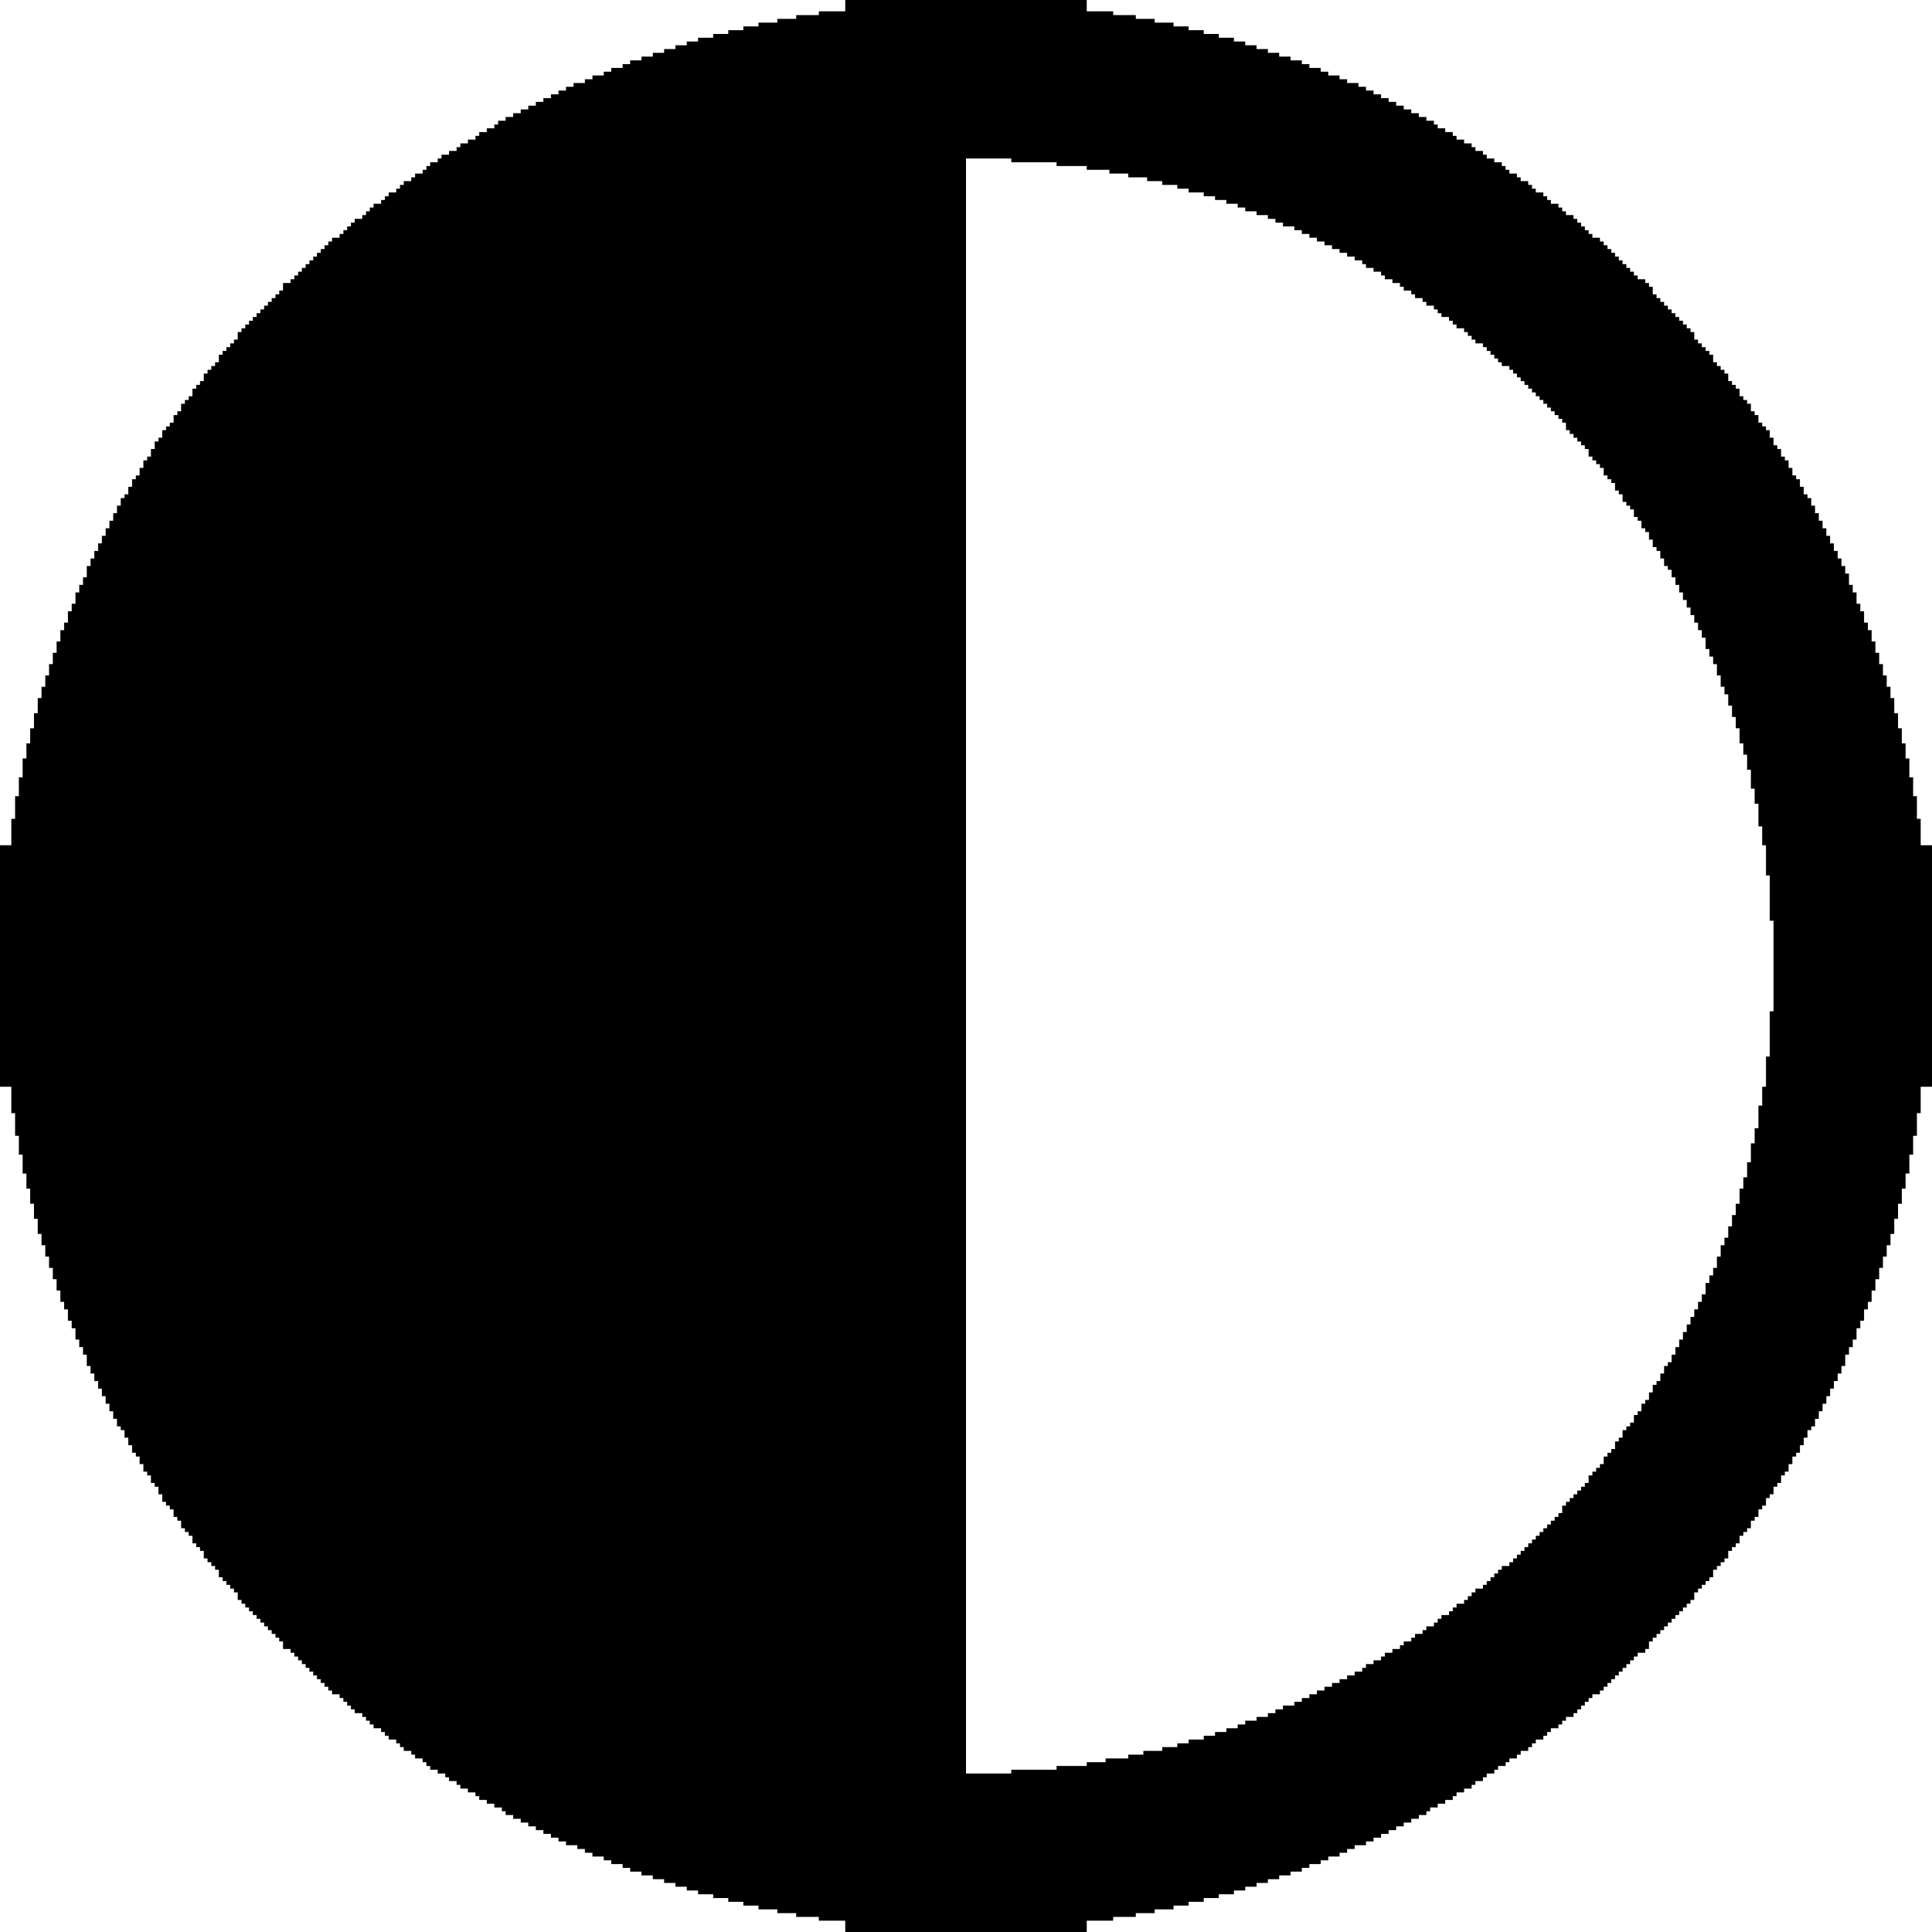
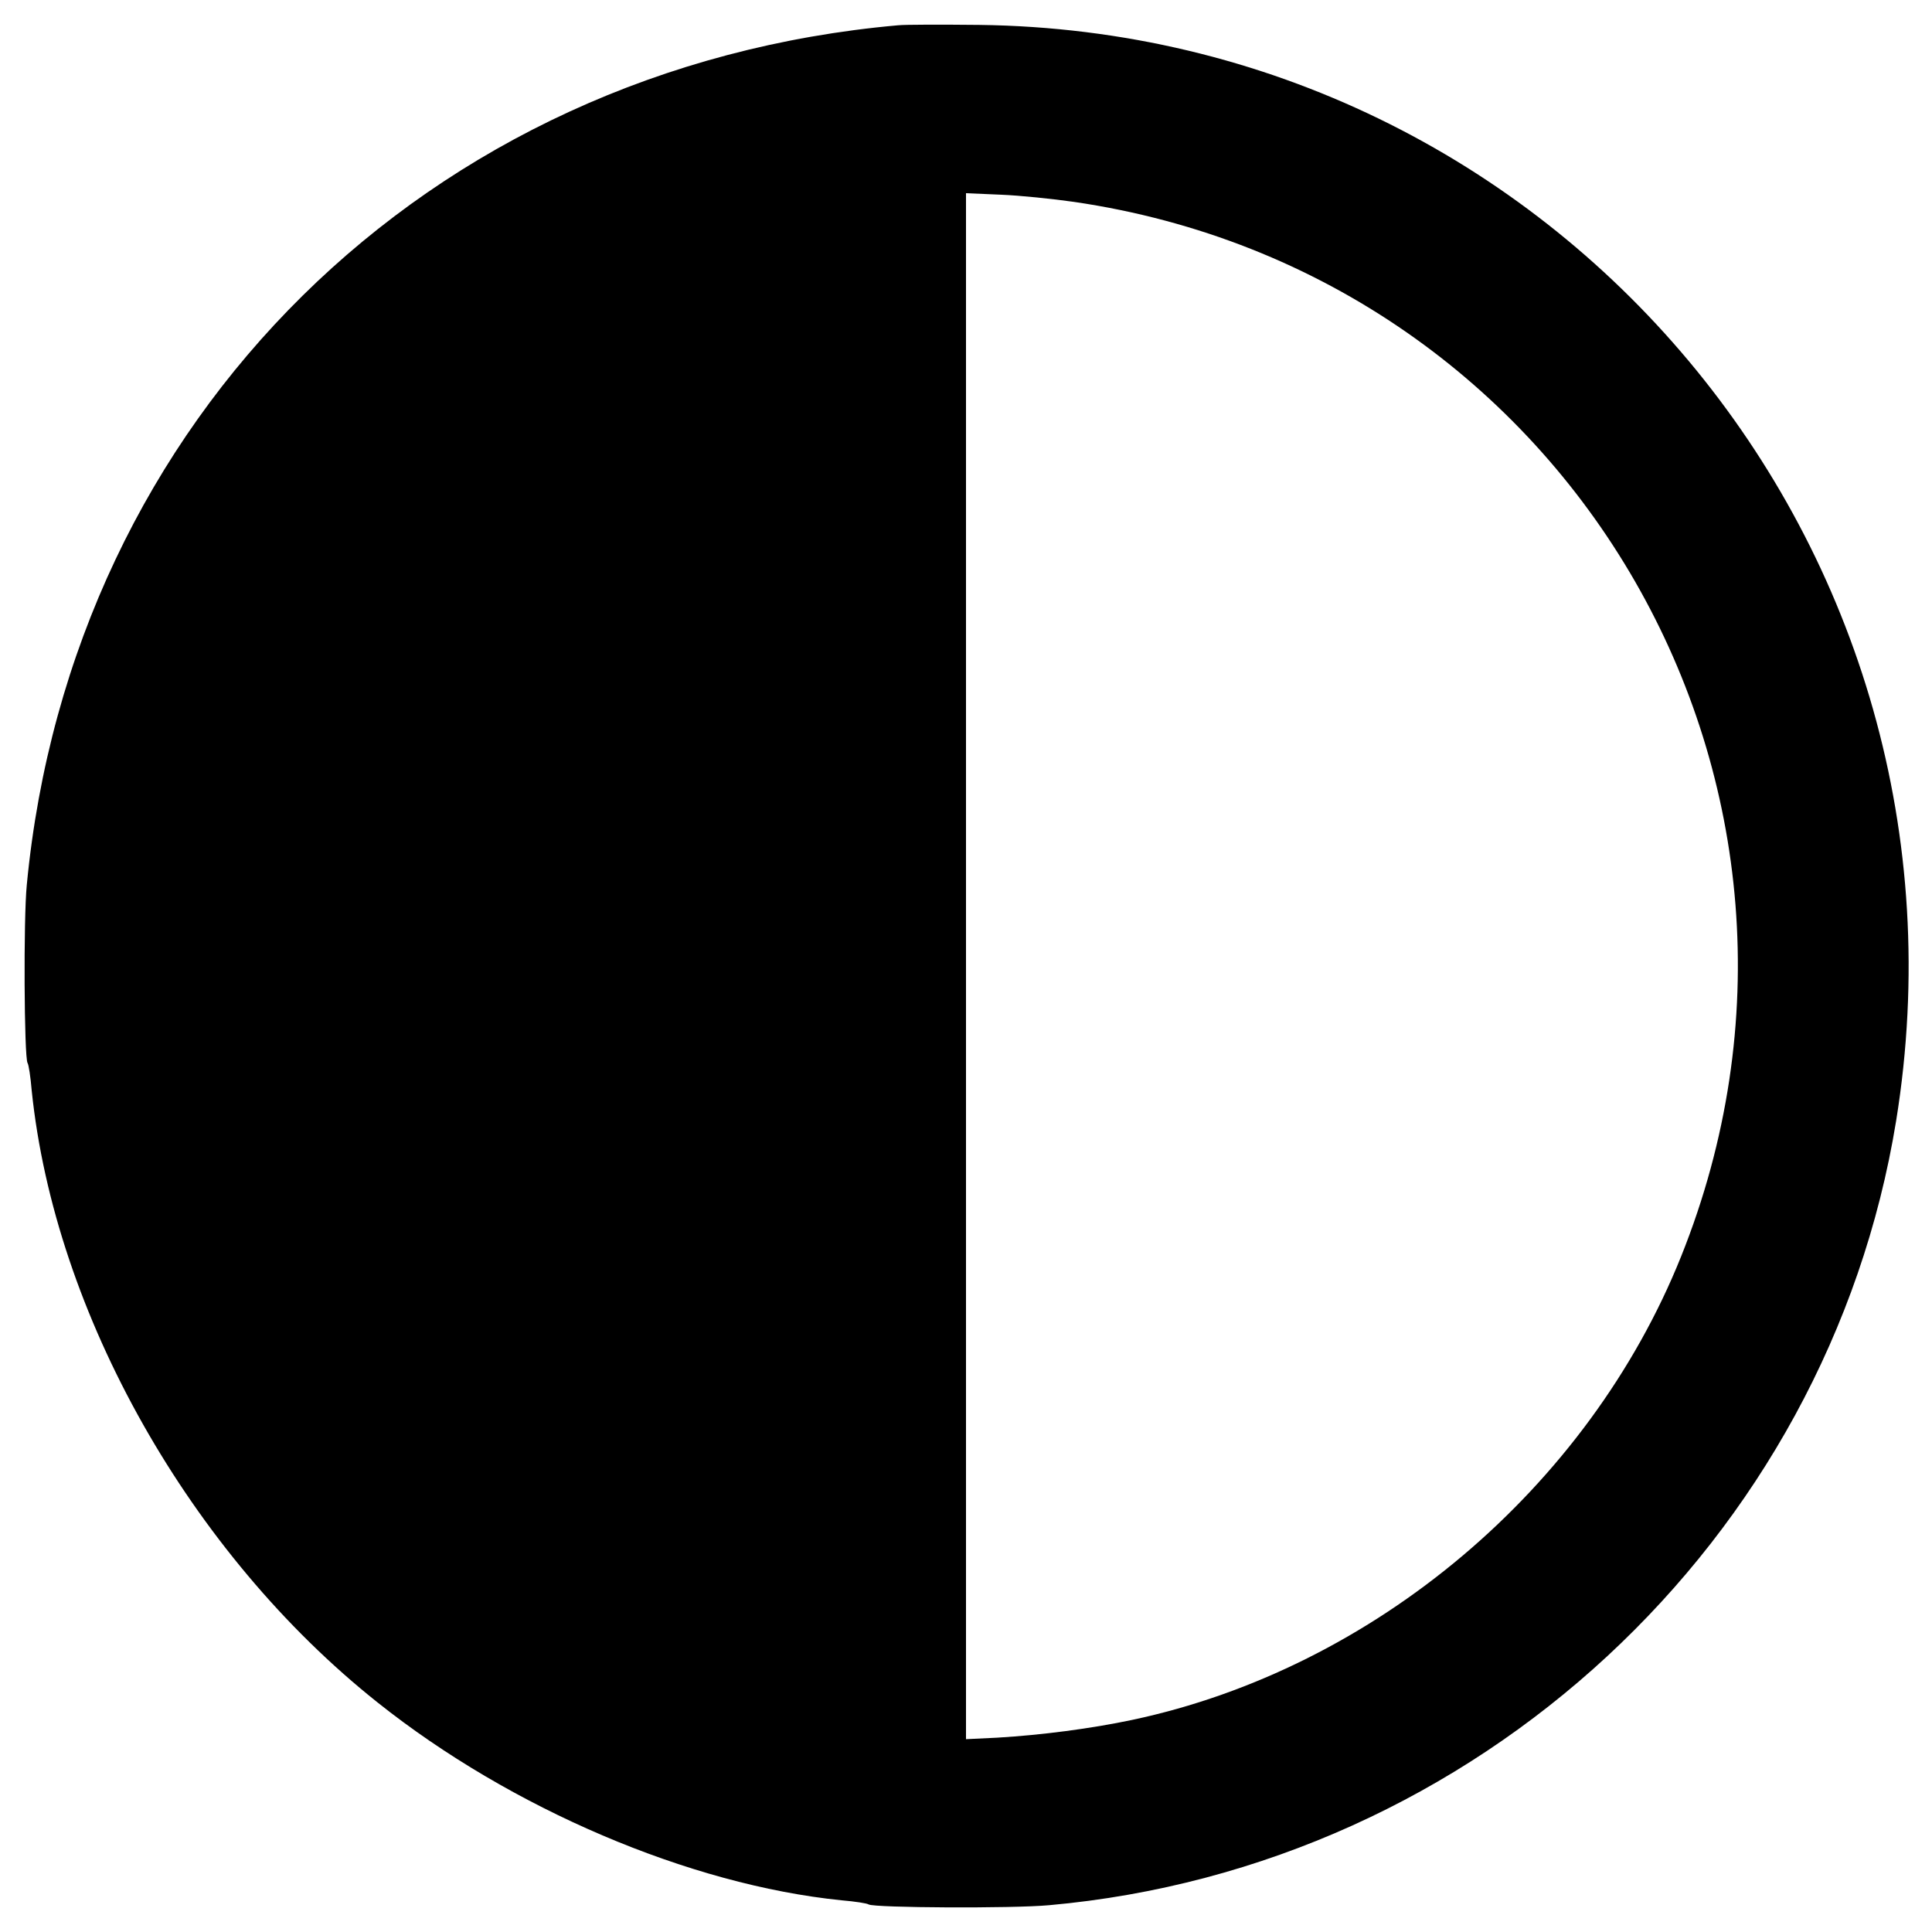
- <svg xmlns="http://www.w3.org/2000/svg" viewBox="0 0 512 512" width="512" height="512">
-   <path fill="#000" d="M224,0h64v1h-64zM224,1h64v1h-64zM224,2h64v1h-64zM217,3h78v1h-78zM211,4h90v1h-90zM206,5h100v1h-100zM201,6h110v1h-110zM197,7h118v1h-118zM193,8h126v1h-126zM189,9h134v1h-134zM185,10h142v1h-142zM182,11h148v1h-148zM179,12h154v1h-154zM176,13h160v1h-160zM173,14h166v1h-166zM170,15h172v1h-172zM167,16h178v1h-178zM165,17h182v1h-182zM162,18h188v1h-188zM160,19h192v1h-192zM157,20h198v1h-198zM155,21h202v1h-202zM152,22h208v1h-208zM150,23h212v1h-212zM148,24h216v1h-216zM146,25h220v1h-220zM144,26h224v1h-224zM142,27h228v1h-228zM140,28h232v1h-232zM138,29h236v1h-236zM136,30h240v1h-240zM134,31h244v1h-244zM132,32h248v1h-248zM131,33h250v1h-250zM129,34h254v1h-254zM127,35h258v1h-258zM126,36h260v1h-260zM124,37h264v1h-264zM122,38h268v1h-268zM121,39h270v1h-270zM119,40h274v1h-274zM117,41h277v1h-277zM116,42h140v1h-140zM268,42h128v1h-128zM114,43h142v1h-142zM280,43h118v1h-118zM113,44h143v1h-143zM288,44h111v1h-111zM112,45h144v1h-144zM294,45h106v1h-106zM110,46h146v1h-146zM299,46h103v1h-103zM109,47h147v1h-147zM304,47h99v1h-99zM107,48h149v1h-149zM308,48h97v1h-97zM106,49h150v1h-150zM312,49h94v1h-94zM105,50h151v1h-151zM315,50h92v1h-92zM103,51h153v1h-153zM319,51h90v1h-90zM102,52h154v1h-154zM322,52h88v1h-88zM101,53h155v1h-155zM325,53h86v1h-86zM99,54h157v1h-157zM328,54h85v1h-85zM98,55h158v1h-158zM330,55h84v1h-84zM97,56h159v1h-159zM333,56h82v1h-82zM96,57h160v1h-160zM336,57h81v1h-81zM94,58h162v1h-162zM338,58h80v1h-80zM93,59h163v1h-163zM340,59h79v1h-79zM92,60h164v1h-164zM343,60h77v1h-77zM91,61h165v1h-165zM345,61h76v1h-76zM90,62h166v1h-166zM347,62h75v1h-75zM88,63h168v1h-168zM349,63h75v1h-75zM87,64h169v1h-169zM351,64h74v1h-74zM86,65h170v1h-170zM353,65h73v1h-73zM85,66h171v1h-171zM355,66h72v1h-72zM84,67h172v1h-172zM357,67h71v1h-71zM83,68h173v1h-173zM359,68h70v1h-70zM82,69h174v1h-174zM361,69h69v1h-69zM81,70h175v1h-175zM362,70h69v1h-69zM80,71h176v1h-176zM364,71h68v1h-68zM79,72h177v1h-177zM366,72h67v1h-67zM78,73h178v1h-178zM367,73h67v1h-67zM77,74h179v1h-179zM369,74h67v1h-67zM75,75h181v1h-181zM371,75h66v1h-66zM75,76h181v1h-181zM372,76h66v1h-66zM74,77h182v1h-182zM374,77h64v1h-64zM73,78h183v1h-183zM375,78h64v1h-64zM72,79h184v1h-184zM377,79h63v1h-63zM71,80h185v1h-185zM378,80h63v1h-63zM70,81h186v1h-186zM380,81h62v1h-62zM69,82h187v1h-187zM381,82h62v1h-62zM68,83h188v1h-188zM382,83h62v1h-62zM67,84h189v1h-189zM384,84h61v1h-61zM66,85h190v1h-190zM385,85h61v1h-61zM65,86h191v1h-191zM386,86h61v1h-61zM64,87h192v1h-192zM388,87h60v1h-60zM63,88h193v1h-193zM389,88h60v1h-60zM63,89h193v1h-193zM390,89h59v1h-59zM62,90h194v1h-194zM391,90h59v1h-59zM61,91h195v1h-195zM393,91h58v1h-58zM60,92h196v1h-196zM394,92h58v1h-58zM59,93h197v1h-197zM395,93h58v1h-58zM58,94h198v1h-198zM396,94h58v1h-58zM58,95h198v1h-198zM397,95h57v1h-57zM57,96h199v1h-199zM398,96h57v1h-57zM56,97h200v1h-200zM400,97h56v1h-56zM55,98h201v1h-201zM401,98h56v1h-56zM54,99h202v1h-202zM402,99h56v1h-56zM54,100h202v1h-202zM403,100h55v1h-55zM53,101h203v1h-203zM404,101h55v1h-55zM52,102h204v1h-204zM405,102h55v1h-55zM51,103h205v1h-205zM406,103h55v1h-55zM51,104h205v1h-205zM407,104h54v1h-54zM50,105h206v1h-206zM408,105h54v1h-54zM49,106h207v1h-207zM409,106h54v1h-54zM48,107h208v1h-208zM410,107h54v1h-54zM48,108h208v1h-208zM411,108h53v1h-53zM47,109h209v1h-209zM412,109h53v1h-53zM46,110h210v1h-210zM413,110h53v1h-53zM46,111h210v1h-210zM414,111h52v1h-52zM45,112h211v1h-211zM415,112h52v1h-52zM44,113h212v1h-212zM415,113h53v1h-53zM43,114h213v1h-213zM416,114h53v1h-53zM43,115h213v1h-213zM417,115h52v1h-52zM42,116h214v1h-214zM418,116h52v1h-52zM41,117h215v1h-215zM419,117h51v1h-51zM41,118h215v1h-215zM420,118h51v1h-51zM40,119h216v1h-216zM421,119h51v1h-51zM40,120h216v1h-216zM421,120h51v1h-51zM39,121h217v1h-217zM422,121h51v1h-51zM38,122h218v1h-218zM423,122h51v1h-51zM38,123h218v1h-218zM424,123h50v1h-50zM37,124h219v1h-219zM425,124h50v1h-50zM37,125h219v1h-219zM425,125h50v1h-50zM36,126h220v1h-220zM426,126h50v1h-50zM35,127h221v1h-221zM427,127h50v1h-50zM35,128h221v1h-221zM428,128h49v1h-49zM34,129h222v1h-222zM428,129h50v1h-50zM34,130h222v1h-222zM429,130h49v1h-49zM33,131h223v1h-223zM430,131h49v1h-49zM32,132h224v1h-224zM430,132h50v1h-50zM32,133h224v1h-224zM431,133h49v1h-49zM31,134h225v1h-225zM432,134h49v1h-49zM31,135h225v1h-225zM433,135h48v1h-48zM30,136h226v1h-226zM433,136h49v1h-49zM30,137h226v1h-226zM434,137h48v1h-48zM29,138h227v1h-227zM435,138h48v1h-48zM29,139h227v1h-227zM435,139h48v1h-48zM28,140h228v1h-228zM436,140h48v1h-48zM28,141h228v1h-228zM437,141h47v1h-47zM27,142h229v1h-229zM437,142h48v1h-48zM27,143h229v1h-229zM438,143h47v1h-47zM26,144h230v1h-230zM438,144h48v1h-48zM26,145h230v1h-230zM439,145h47v1h-47zM25,146h231v1h-231zM440,146h47v1h-47zM25,147h231v1h-231zM440,147h47v1h-47zM24,148h232v1h-232zM441,148h47v1h-47zM24,149h232v1h-232zM441,149h47v1h-47zM23,150h233v1h-233zM442,150h47v1h-47zM23,151h233v1h-233zM443,151h46v1h-46zM23,152h233v1h-233zM443,152h47v1h-47zM22,153h234v1h-234zM444,153h46v1h-46zM22,154h234v1h-234zM444,154h46v1h-46zM21,155h235v1h-235zM445,155h46v1h-46zM21,156h235v1h-235zM445,156h46v1h-46zM20,157h236v1h-236zM446,157h46v1h-46zM20,158h236v1h-236zM446,158h46v1h-46zM20,159h236v1h-236zM447,159h45v1h-45zM19,160h237v1h-237zM447,160h46v1h-46zM19,161h237v1h-237zM448,161h45v1h-45zM18,162h238v1h-238zM448,162h46v1h-46zM18,163h238v1h-238zM449,163h45v1h-45zM18,164h238v1h-238zM449,164h45v1h-45zM17,165h239v1h-239zM450,165h45v1h-45zM17,166h239v1h-239zM450,166h45v1h-45zM16,167h240v1h-240zM451,167h45v1h-45zM16,168h240v1h-240zM451,168h45v1h-45zM16,169h240v1h-240zM452,169h44v1h-44zM15,170h241v1h-241zM452,170h45v1h-45zM15,171h241v1h-241zM452,171h45v1h-45zM15,172h241v1h-241zM453,172h44v1h-44zM14,173h242v1h-242zM453,173h45v1h-45zM14,174h242v1h-242zM454,174h44v1h-44zM14,175h242v1h-242zM454,175h44v1h-44zM13,176h243v1h-243zM455,176h44v1h-44zM13,177h243v1h-243zM455,177h44v1h-44zM13,178h243v1h-243zM455,178h44v1h-44zM12,179h244v1h-244zM456,179h44v1h-44zM12,180h244v1h-244zM456,180h44v1h-44zM12,181h244v1h-244zM456,181h44v1h-44zM11,182h245v1h-245zM457,182h44v1h-44zM11,183h245v1h-245zM457,183h44v1h-44zM11,184h245v1h-245zM458,184h43v1h-43zM10,185h246v1h-246zM458,185h44v1h-44zM10,186h246v1h-246zM458,186h44v1h-44zM10,187h246v1h-246zM459,187h43v1h-43zM10,188h246v1h-246zM459,188h43v1h-43zM9,189h247v1h-247zM459,189h44v1h-44zM9,190h247v1h-247zM460,190h43v1h-43zM9,191h247v1h-247zM460,191h43v1h-43zM9,192h247v1h-247zM460,192h43v1h-43zM8,193h248v1h-248zM461,193h43v1h-43zM8,194h248v1h-248zM461,194h43v1h-43zM8,195h248v1h-248zM461,195h43v1h-43zM8,196h248v1h-248zM461,196h43v1h-43zM7,197h249v1h-249zM462,197h43v1h-43zM7,198h249v1h-249zM462,198h43v1h-43zM7,199h249v1h-249zM462,199h43v1h-43zM7,200h249v1h-249zM463,200h42v1h-42zM6,201h250v1h-250zM463,201h43v1h-43zM6,202h250v1h-250zM463,202h43v1h-43zM6,203h250v1h-250zM463,203h43v1h-43zM6,204h250v1h-250zM464,204h42v1h-42zM6,205h250v1h-250zM464,205h42v1h-42zM5,206h251v1h-251zM464,206h43v1h-43zM5,207h251v1h-251zM464,207h43v1h-43zM5,208h251v1h-251zM464,208h43v1h-43zM5,209h251v1h-251zM465,209h42v1h-42zM5,210h251v1h-251zM465,210h42v1h-42zM4,211h252v1h-252zM465,211h43v1h-43zM4,212h252v1h-252zM465,212h43v1h-43zM4,213h252v1h-252zM466,213h42v1h-42zM4,214h252v1h-252zM466,214h42v1h-42zM4,215h252v1h-252zM466,215h42v1h-42zM4,216h252v1h-252zM466,216h42v1h-42zM3,217h253v1h-253zM466,217h43v1h-43zM3,218h253v1h-253zM466,218h43v1h-43zM3,219h253v1h-253zM467,219h42v1h-42zM3,220h253v1h-253zM467,220h42v1h-42zM3,221h253v1h-253zM467,221h42v1h-42zM3,222h253v1h-253zM467,222h42v1h-42zM3,223h253v1h-253zM467,223h42v1h-42zM0,224h256v1h-256zM468,224h44v1h-44zM0,225h256v1h-256zM468,225h44v1h-44zM0,226h256v1h-256zM468,226h44v1h-44zM0,227h256v1h-256zM468,227h44v1h-44zM0,228h256v1h-256zM468,228h44v1h-44zM0,229h256v1h-256zM468,229h44v1h-44zM0,230h256v1h-256zM468,230h44v1h-44zM0,231h256v1h-256zM468,231h44v1h-44zM0,232h256v1h-256zM469,232h43v1h-43zM0,233h256v1h-256zM469,233h43v1h-43zM0,234h256v1h-256zM469,234h43v1h-43zM0,235h256v1h-256zM469,235h43v1h-43zM0,236h256v1h-256zM469,236h43v1h-43zM0,237h256v1h-256zM469,237h43v1h-43zM0,238h256v1h-256zM469,238h43v1h-43zM0,239h256v1h-256zM469,239h43v1h-43zM0,240h256v1h-256zM469,240h43v1h-43zM0,241h256v1h-256zM469,241h43v1h-43zM0,242h256v1h-256zM469,242h43v1h-43zM0,243h256v1h-256zM469,243h43v1h-43zM0,244h256v1h-256zM470,244h42v1h-42zM0,245h256v1h-256zM470,245h42v1h-42zM0,246h256v1h-256zM470,246h42v1h-42zM0,247h256v1h-256zM470,247h42v1h-42zM0,248h256v1h-256zM470,248h42v1h-42zM0,249h256v1h-256zM470,249h42v1h-42zM0,250h256v1h-256zM470,250h42v1h-42zM0,251h256v1h-256zM470,251h42v1h-42zM0,252h256v1h-256zM470,252h42v1h-42zM0,253h256v1h-256zM470,253h42v1h-42zM0,254h256v1h-256zM470,254h42v1h-42zM0,255h256v1h-256zM470,255h42v1h-42zM0,256h256v1h-256zM470,256h42v1h-42zM0,257h256v1h-256zM470,257h42v1h-42zM0,258h256v1h-256zM470,258h42v1h-42zM0,259h256v1h-256zM470,259h42v1h-42zM0,260h256v1h-256zM470,260h42v1h-42zM0,261h256v1h-256zM470,261h42v1h-42zM0,262h256v1h-256zM470,262h42v1h-42zM0,263h256v1h-256zM470,263h42v1h-42zM0,264h256v1h-256zM470,264h42v1h-42zM0,265h256v1h-256zM470,265h42v1h-42zM0,266h256v1h-256zM470,266h42v1h-42zM0,267h256v1h-256zM470,267h42v1h-42zM0,268h256v1h-256zM469,268h43v1h-43zM0,269h256v1h-256zM469,269h43v1h-43zM0,270h256v1h-256zM469,270h43v1h-43zM0,271h256v1h-256zM469,271h43v1h-43zM0,272h256v1h-256zM469,272h43v1h-43zM0,273h256v1h-256zM469,273h43v1h-43zM0,274h256v1h-256zM469,274h43v1h-43zM0,275h256v1h-256zM469,275h43v1h-43zM0,276h256v1h-256zM469,276h43v1h-43zM0,277h256v1h-256zM469,277h43v1h-43zM0,278h256v1h-256zM469,278h43v1h-43zM0,279h256v1h-256zM469,279h43v1h-43zM0,280h256v1h-256zM468,280h44v1h-44zM0,281h256v1h-256zM468,281h44v1h-44zM0,282h256v1h-256zM468,282h44v1h-44zM0,283h256v1h-256zM468,283h44v1h-44zM0,284h256v1h-256zM468,284h44v1h-44zM0,285h256v1h-256zM468,285h44v1h-44zM0,286h256v1h-256zM468,286h44v1h-44zM0,287h256v1h-256zM468,287h44v1h-44zM3,288h253v1h-253zM467,288h42v1h-42zM3,289h253v1h-253zM467,289h42v1h-42zM3,290h253v1h-253zM467,290h42v1h-42zM3,291h253v1h-253zM467,291h42v1h-42zM3,292h253v1h-253zM467,292h42v1h-42zM3,293h253v1h-253zM466,293h43v1h-43zM3,294h253v1h-253zM466,294h43v1h-43zM4,295h252v1h-252zM466,295h42v1h-42zM4,296h252v1h-252zM466,296h42v1h-42zM4,297h252v1h-252zM466,297h42v1h-42zM4,298h252v1h-252zM466,298h42v1h-42zM4,299h252v1h-252zM465,299h43v1h-43zM4,300h252v1h-252zM465,300h43v1h-43zM5,301h251v1h-251zM465,301h42v1h-42zM5,302h251v1h-251zM465,302h42v1h-42zM5,303h251v1h-251zM464,303h43v1h-43zM5,304h251v1h-251zM464,304h43v1h-43zM5,305h251v1h-251zM464,305h43v1h-43zM6,306h250v1h-250zM464,306h42v1h-42zM6,307h250v1h-250zM464,307h42v1h-42zM6,308h250v1h-250zM463,308h43v1h-43zM6,309h250v1h-250zM463,309h43v1h-43zM6,310h250v1h-250zM463,310h43v1h-43zM7,311h249v1h-249zM463,311h42v1h-42zM7,312h249v1h-249zM462,312h43v1h-43zM7,313h249v1h-249zM462,313h43v1h-43zM7,314h249v1h-249zM462,314h43v1h-43zM8,315h248v1h-248zM461,315h43v1h-43zM8,316h248v1h-248zM461,316h43v1h-43zM8,317h248v1h-248zM461,317h43v1h-43zM8,318h248v1h-248zM461,318h43v1h-43zM9,319h247v1h-247zM460,319h43v1h-43zM9,320h247v1h-247zM460,320h43v1h-43zM9,321h247v1h-247zM460,321h43v1h-43zM9,322h247v1h-247zM459,322h44v1h-44zM10,323h246v1h-246zM459,323h43v1h-43zM10,324h246v1h-246zM459,324h43v1h-43zM10,325h246v1h-246zM458,325h44v1h-44zM10,326h246v1h-246zM458,326h44v1h-44zM11,327h245v1h-245zM458,327h43v1h-43zM11,328h245v1h-245zM457,328h44v1h-44zM11,329h245v1h-245zM457,329h44v1h-44zM12,330h244v1h-244zM456,330h44v1h-44zM12,331h244v1h-244zM456,331h44v1h-44zM12,332h244v1h-244zM456,332h44v1h-44zM13,333h243v1h-243zM455,333h44v1h-44zM13,334h243v1h-243zM455,334h44v1h-44zM13,335h243v1h-243zM455,335h44v1h-44zM14,336h242v1h-242zM454,336h44v1h-44zM14,337h242v1h-242zM454,337h44v1h-44zM14,338h242v1h-242zM453,338h45v1h-45zM15,339h241v1h-241zM453,339h44v1h-44zM15,340h241v1h-241zM452,340h45v1h-45zM15,341h241v1h-241zM452,341h45v1h-45zM16,342h240v1h-240zM452,342h44v1h-44zM16,343h240v1h-240zM451,343h45v1h-45zM16,344h240v1h-240zM451,344h45v1h-45zM17,345h239v1h-239zM450,345h45v1h-45zM17,346h239v1h-239zM450,346h45v1h-45zM18,347h238v1h-238zM449,347h45v1h-45zM18,348h238v1h-238zM449,348h45v1h-45zM18,349h238v1h-238zM448,349h46v1h-46zM19,350h237v1h-237zM448,350h45v1h-45zM19,351h237v1h-237zM447,351h46v1h-46zM20,352h236v1h-236zM447,352h45v1h-45zM20,353h236v1h-236zM446,353h46v1h-46zM20,354h236v1h-236zM446,354h46v1h-46zM21,355h235v1h-235zM445,355h46v1h-46zM21,356h235v1h-235zM445,356h46v1h-46zM22,357h234v1h-234zM444,357h46v1h-46zM22,358h234v1h-234zM444,358h46v1h-46zM23,359h233v1h-233zM443,359h46v1h-46zM23,360h233v1h-233zM443,360h46v1h-46zM23,361h233v1h-233zM442,361h47v1h-47zM24,362h232v1h-232zM441,362h47v1h-47zM24,363h232v1h-232zM441,363h47v1h-47zM25,364h231v1h-231zM440,364h47v1h-47zM25,365h231v1h-231zM440,365h47v1h-47zM26,366h230v1h-230zM439,366h47v1h-47zM26,367h230v1h-230zM438,367h48v1h-48zM27,368h229v1h-229zM438,368h47v1h-47zM27,369h229v1h-229zM437,369h48v1h-48zM28,370h228v1h-228zM437,370h47v1h-47zM28,371h228v1h-228zM436,371h48v1h-48zM29,372h227v1h-227zM435,372h48v1h-48zM29,373h227v1h-227zM435,373h48v1h-48zM30,374h226v1h-226zM434,374h48v1h-48zM30,375h226v1h-226zM433,375h49v1h-49zM31,376h225v1h-225zM433,376h48v1h-48zM31,377h225v1h-225zM432,377h49v1h-49zM32,378h224v1h-224zM431,378h49v1h-49zM33,379h223v1h-223zM430,379h49v1h-49zM33,380h223v1h-223zM430,380h49v1h-49zM34,381h222v1h-222zM429,381h49v1h-49zM34,382h222v1h-222zM428,382h50v1h-50zM35,383h221v1h-221zM428,383h49v1h-49zM35,384h221v1h-221zM427,384h50v1h-50zM36,385h220v1h-220zM426,385h50v1h-50zM37,386h219v1h-219zM425,386h50v1h-50zM37,387h219v1h-219zM425,387h50v1h-50zM38,388h218v1h-218zM424,388h50v1h-50zM38,389h218v1h-218zM423,389h51v1h-51zM39,390h217v1h-217zM422,390h51v1h-51zM40,391h216v1h-216zM421,391h51v1h-51zM40,392h216v1h-216zM421,392h51v1h-51zM41,393h215v1h-215zM420,393h51v1h-51zM42,394h214v1h-214zM419,394h51v1h-51zM42,395h214v1h-214zM418,395h52v1h-52zM43,396h213v1h-213zM417,396h52v1h-52zM43,397h213v1h-213zM416,397h52v1h-52zM44,398h212v1h-212zM415,398h53v1h-53zM45,399h211v1h-211zM414,399h53v1h-53zM46,400h210v1h-210zM414,400h52v1h-52zM46,401h210v1h-210zM413,401h53v1h-53zM47,402h209v1h-209zM412,402h53v1h-53zM48,403h208v1h-208zM411,403h53v1h-53zM48,404h208v1h-208zM410,404h54v1h-54zM49,405h207v1h-207zM409,405h54v1h-54zM50,406h206v1h-206zM408,406h54v1h-54zM51,407h205v1h-205zM407,407h54v1h-54zM51,408h205v1h-205zM406,408h55v1h-55zM52,409h204v1h-204zM405,409h55v1h-55zM53,410h203v1h-203zM404,410h55v1h-55zM54,411h202v1h-202zM403,411h55v1h-55zM54,412h202v1h-202zM402,412h56v1h-56zM55,413h201v1h-201zM401,413h56v1h-56zM56,414h200v1h-200zM400,414h56v1h-56zM57,415h199v1h-199zM398,415h57v1h-57zM58,416h198v1h-198zM397,416h57v1h-57zM58,417h198v1h-198zM396,417h58v1h-58zM59,418h197v1h-197zM395,418h58v1h-58zM60,419h196v1h-196zM394,419h58v1h-58zM61,420h195v1h-195zM393,420h58v1h-58zM62,421h194v1h-194zM391,421h59v1h-59zM63,422h193v1h-193zM390,422h59v1h-59zM63,423h193v1h-193zM389,423h60v1h-60zM64,424h192v1h-192zM388,424h60v1h-60zM65,425h191v1h-191zM386,425h61v1h-61zM66,426h190v1h-190zM385,426h61v1h-61zM67,427h189v1h-189zM384,427h61v1h-61zM68,428h188v1h-188zM382,428h62v1h-62zM69,429h187v1h-187zM381,429h62v1h-62zM70,430h186v1h-186zM380,430h62v1h-62zM71,431h185v1h-185zM378,431h63v1h-63zM72,432h184v1h-184zM377,432h63v1h-63zM73,433h183v1h-183zM375,433h64v1h-64zM74,434h182v1h-182zM374,434h64v1h-64zM75,435h181v1h-181zM372,435h65v1h-65zM75,436h181v1h-181zM371,436h66v1h-66zM77,437h179v1h-179zM369,437h67v1h-67zM78,438h178v1h-178zM367,438h67v1h-67zM79,439h177v1h-177zM366,439h67v1h-67zM80,440h176v1h-176zM364,440h68v1h-68zM81,441h175v1h-175zM362,441h69v1h-69zM82,442h174v1h-174zM361,442h69v1h-69zM83,443h173v1h-173zM359,443h70v1h-70zM84,444h172v1h-172zM357,444h71v1h-71zM85,445h171v1h-171zM355,445h72v1h-72zM86,446h170v1h-170zM353,446h73v1h-73zM87,447h169v1h-169zM351,447h74v1h-74zM88,448h168v1h-168zM349,448h75v1h-75zM90,449h166v1h-166zM347,449h75v1h-75zM91,450h165v1h-165zM345,450h76v1h-76zM92,451h164v1h-164zM343,451h77v1h-77zM93,452h163v1h-163zM340,452h79v1h-79zM94,453h162v1h-162zM338,453h80v1h-80zM96,454h160v1h-160zM336,454h81v1h-81zM97,455h159v1h-159zM333,455h82v1h-82zM98,456h158v1h-158zM330,456h84v1h-84zM99,457h157v1h-157zM328,457h85v1h-85zM101,458h155v1h-155zM325,458h86v1h-86zM102,459h154v1h-154zM322,459h88v1h-88zM103,460h153v1h-153zM319,460h90v1h-90zM105,461h151v1h-151zM315,461h92v1h-92zM106,462h150v1h-150zM312,462h94v1h-94zM107,463h149v1h-149zM308,463h97v1h-97zM109,464h147v1h-147zM303,464h100v1h-100zM110,465h146v1h-146zM299,465h103v1h-103zM112,466h144v1h-144zM293,466h107v1h-107zM113,467h143v1h-143zM288,467h111v1h-111zM114,468h142v1h-142zM280,468h117v1h-117zM116,469h140v1h-140zM268,469h128v1h-128zM118,470h276v1h-276zM119,471h274v1h-274zM121,472h270v1h-270zM122,473h268v1h-268zM124,474h264v1h-264zM126,475h260v1h-260zM127,476h258v1h-258zM129,477h254v1h-254zM131,478h250v1h-250zM133,479h246v1h-246zM134,480h244v1h-244zM136,481h240v1h-240zM138,482h236v1h-236zM140,483h232v1h-232zM142,484h228v1h-228zM144,485h224v1h-224zM146,486h220v1h-220zM148,487h216v1h-216zM150,488h212v1h-212zM153,489h206v1h-206zM155,490h202v1h-202zM157,491h198v1h-198zM160,492h192v1h-192zM162,493h188v1h-188zM165,494h182v1h-182zM167,495h178v1h-178zM170,496h172v1h-172zM173,497h166v1h-166zM176,498h160v1h-160zM179,499h154v1h-154zM182,500h148v1h-148zM185,501h142v1h-142zM189,502h134v1h-134zM193,503h126v1h-126zM197,504h118v1h-118zM201,505h110v1h-110zM206,506h100v1h-100zM211,507h90v1h-90zM217,508h78v1h-78zM224,509h64v1h-64zM224,510h64v1h-64zM224,511h64v1h-64z" />
+ <svg xmlns="http://www.w3.org/2000/svg" version="1.0" width="512px" height="512px" viewBox="0 0 512 512" preserveAspectRatio="xMidYMid meet">
+   <g transform="translate(0,512) scale(0.1,-0.1)" fill="#000000" stroke="none">
+     <path d="M2380 5053 c-1248 -111 -2191 -1041 -2309 -2278 -9 -89 -7 -457 2 -472 3 -4 8 -37 11 -73 61 -591 420 -1227 917 -1622 353 -281 826 -483 1229 -524 36 -3 68 -8 72 -11 16 -9 380 -11 478 -2 1132 101 2064 965 2245 2079 245 1516 -901 2885 -2430 2904 -99 1 -196 1 -215 -1z m466 -468 c1322 -193 2106 -1556 1609 -2795 -246 -613 -813 -1092 -1455 -1228 -109 -23 -239 -40 -357 -47 l-83 -4 0 2048 0 2049 93 -4 c50 -2 137 -11 193 -19z" />
+   </g>
</svg>
